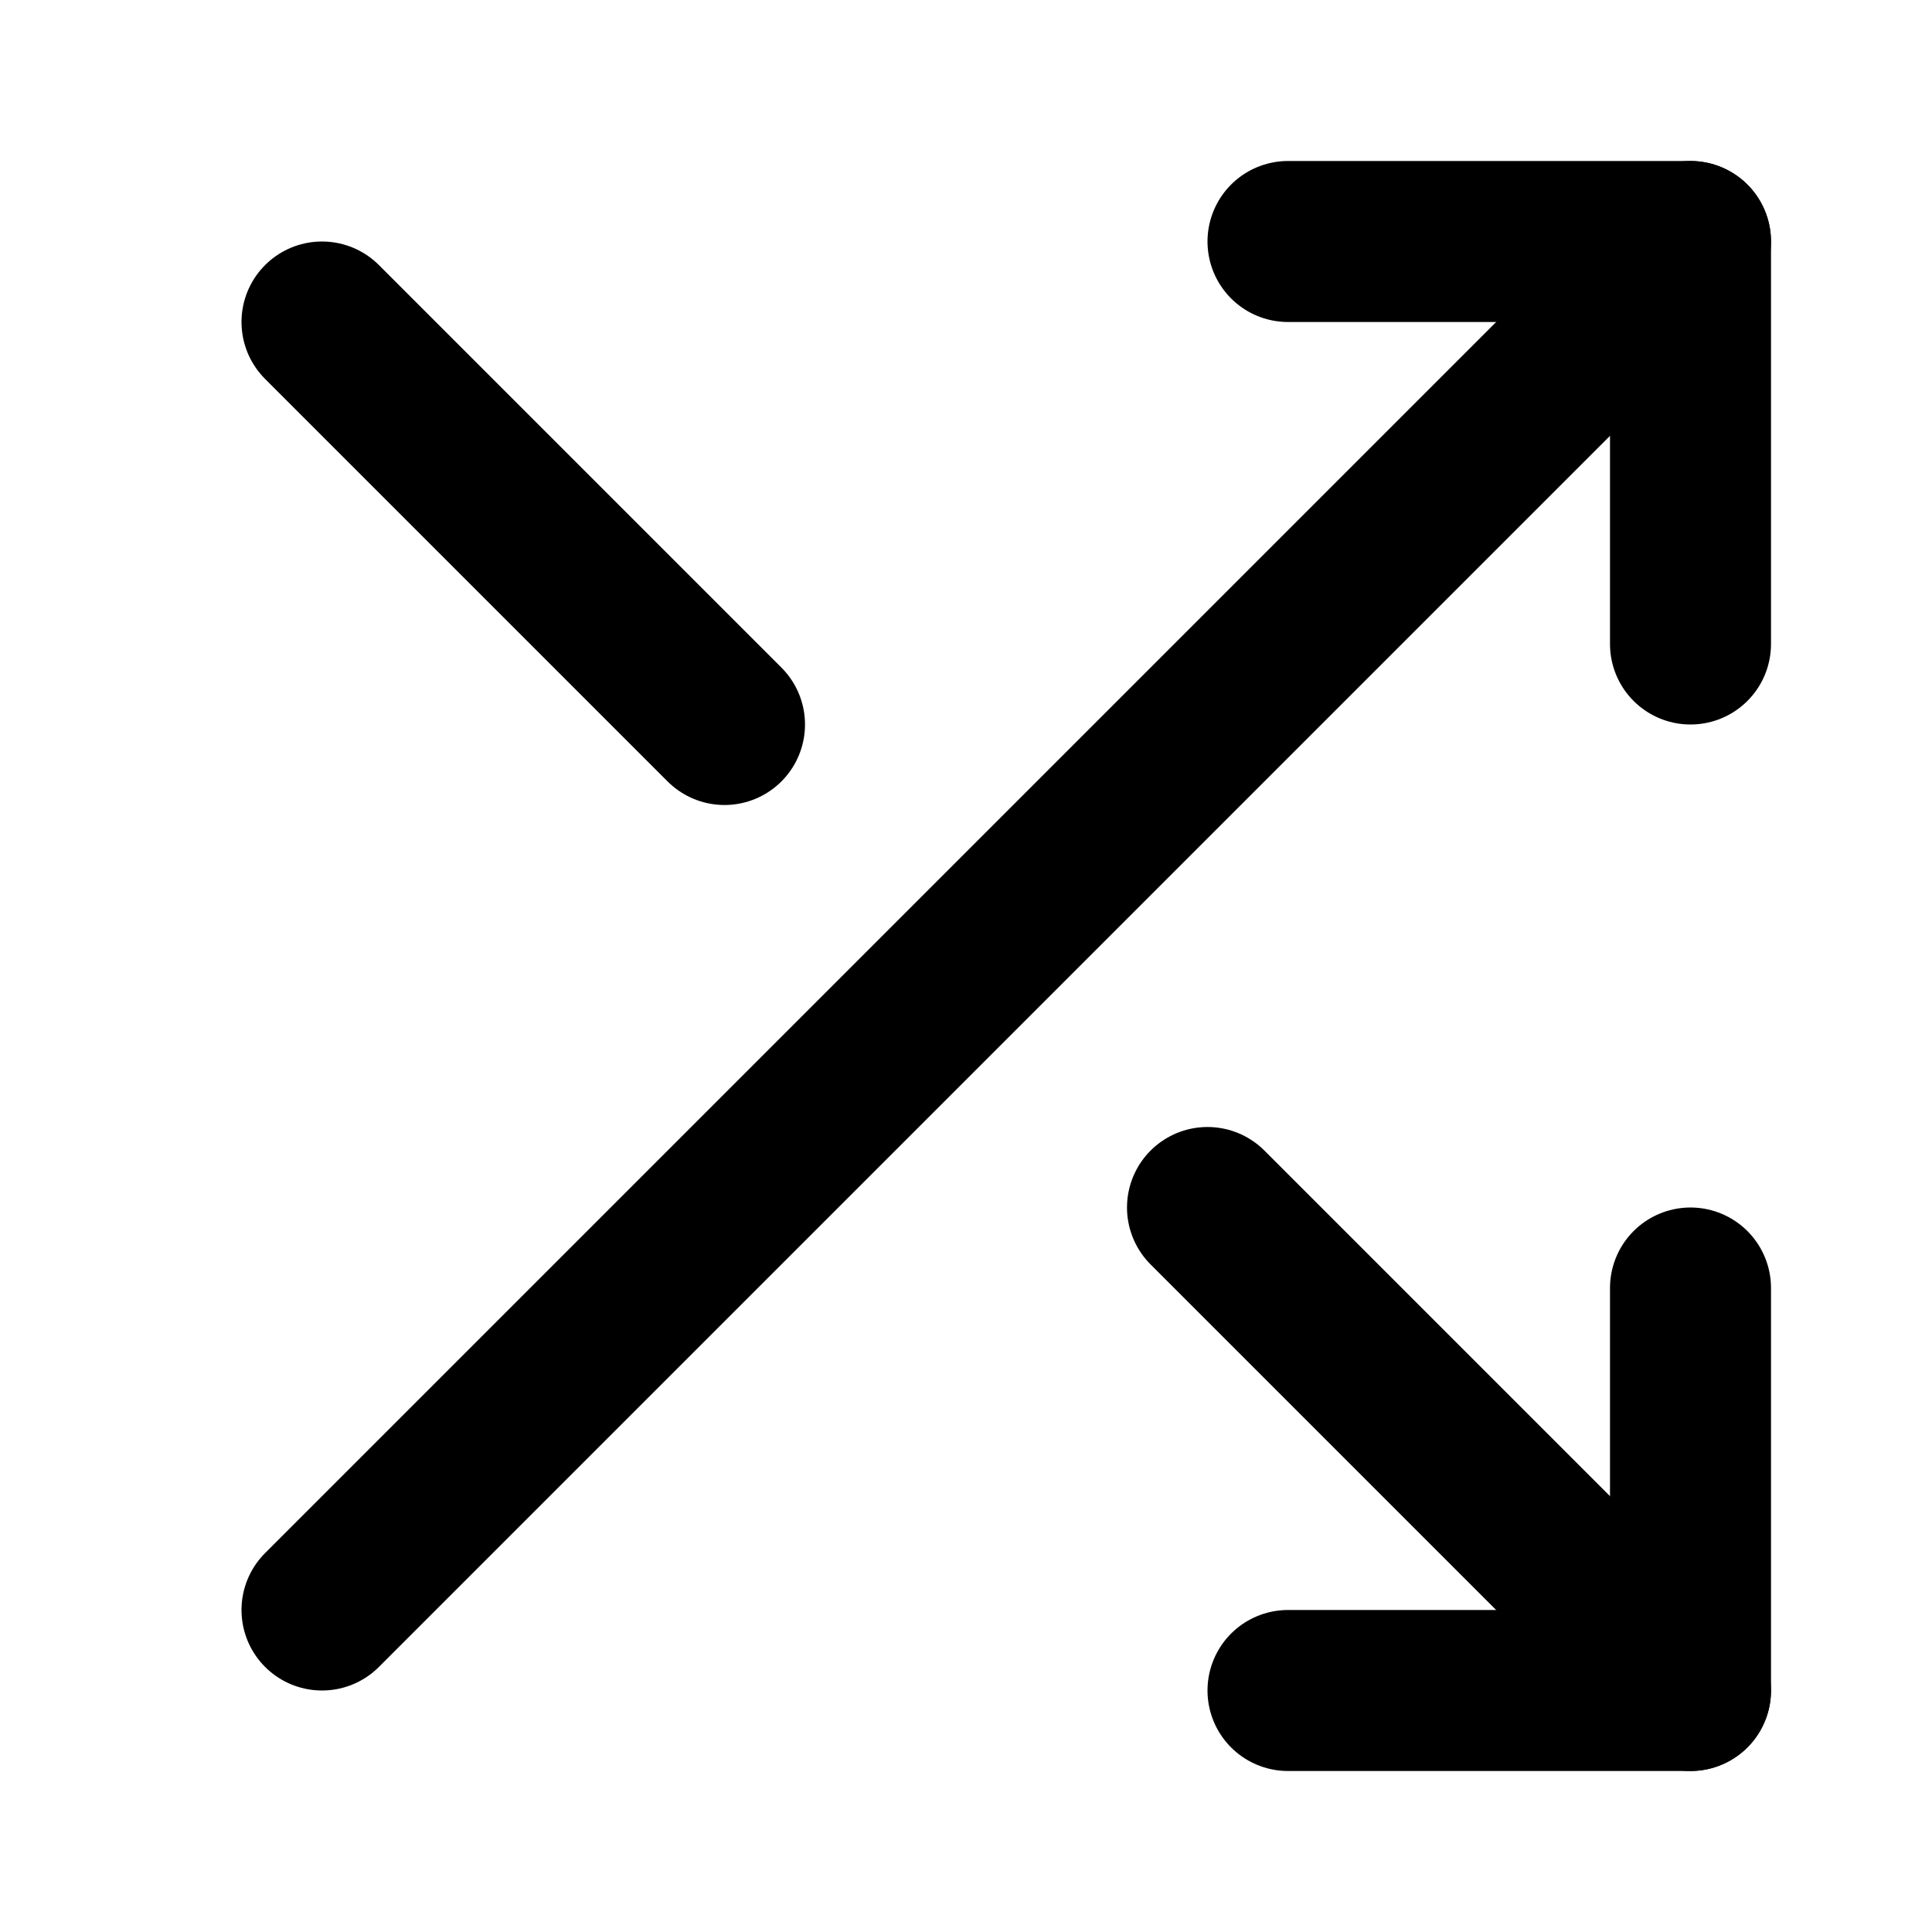
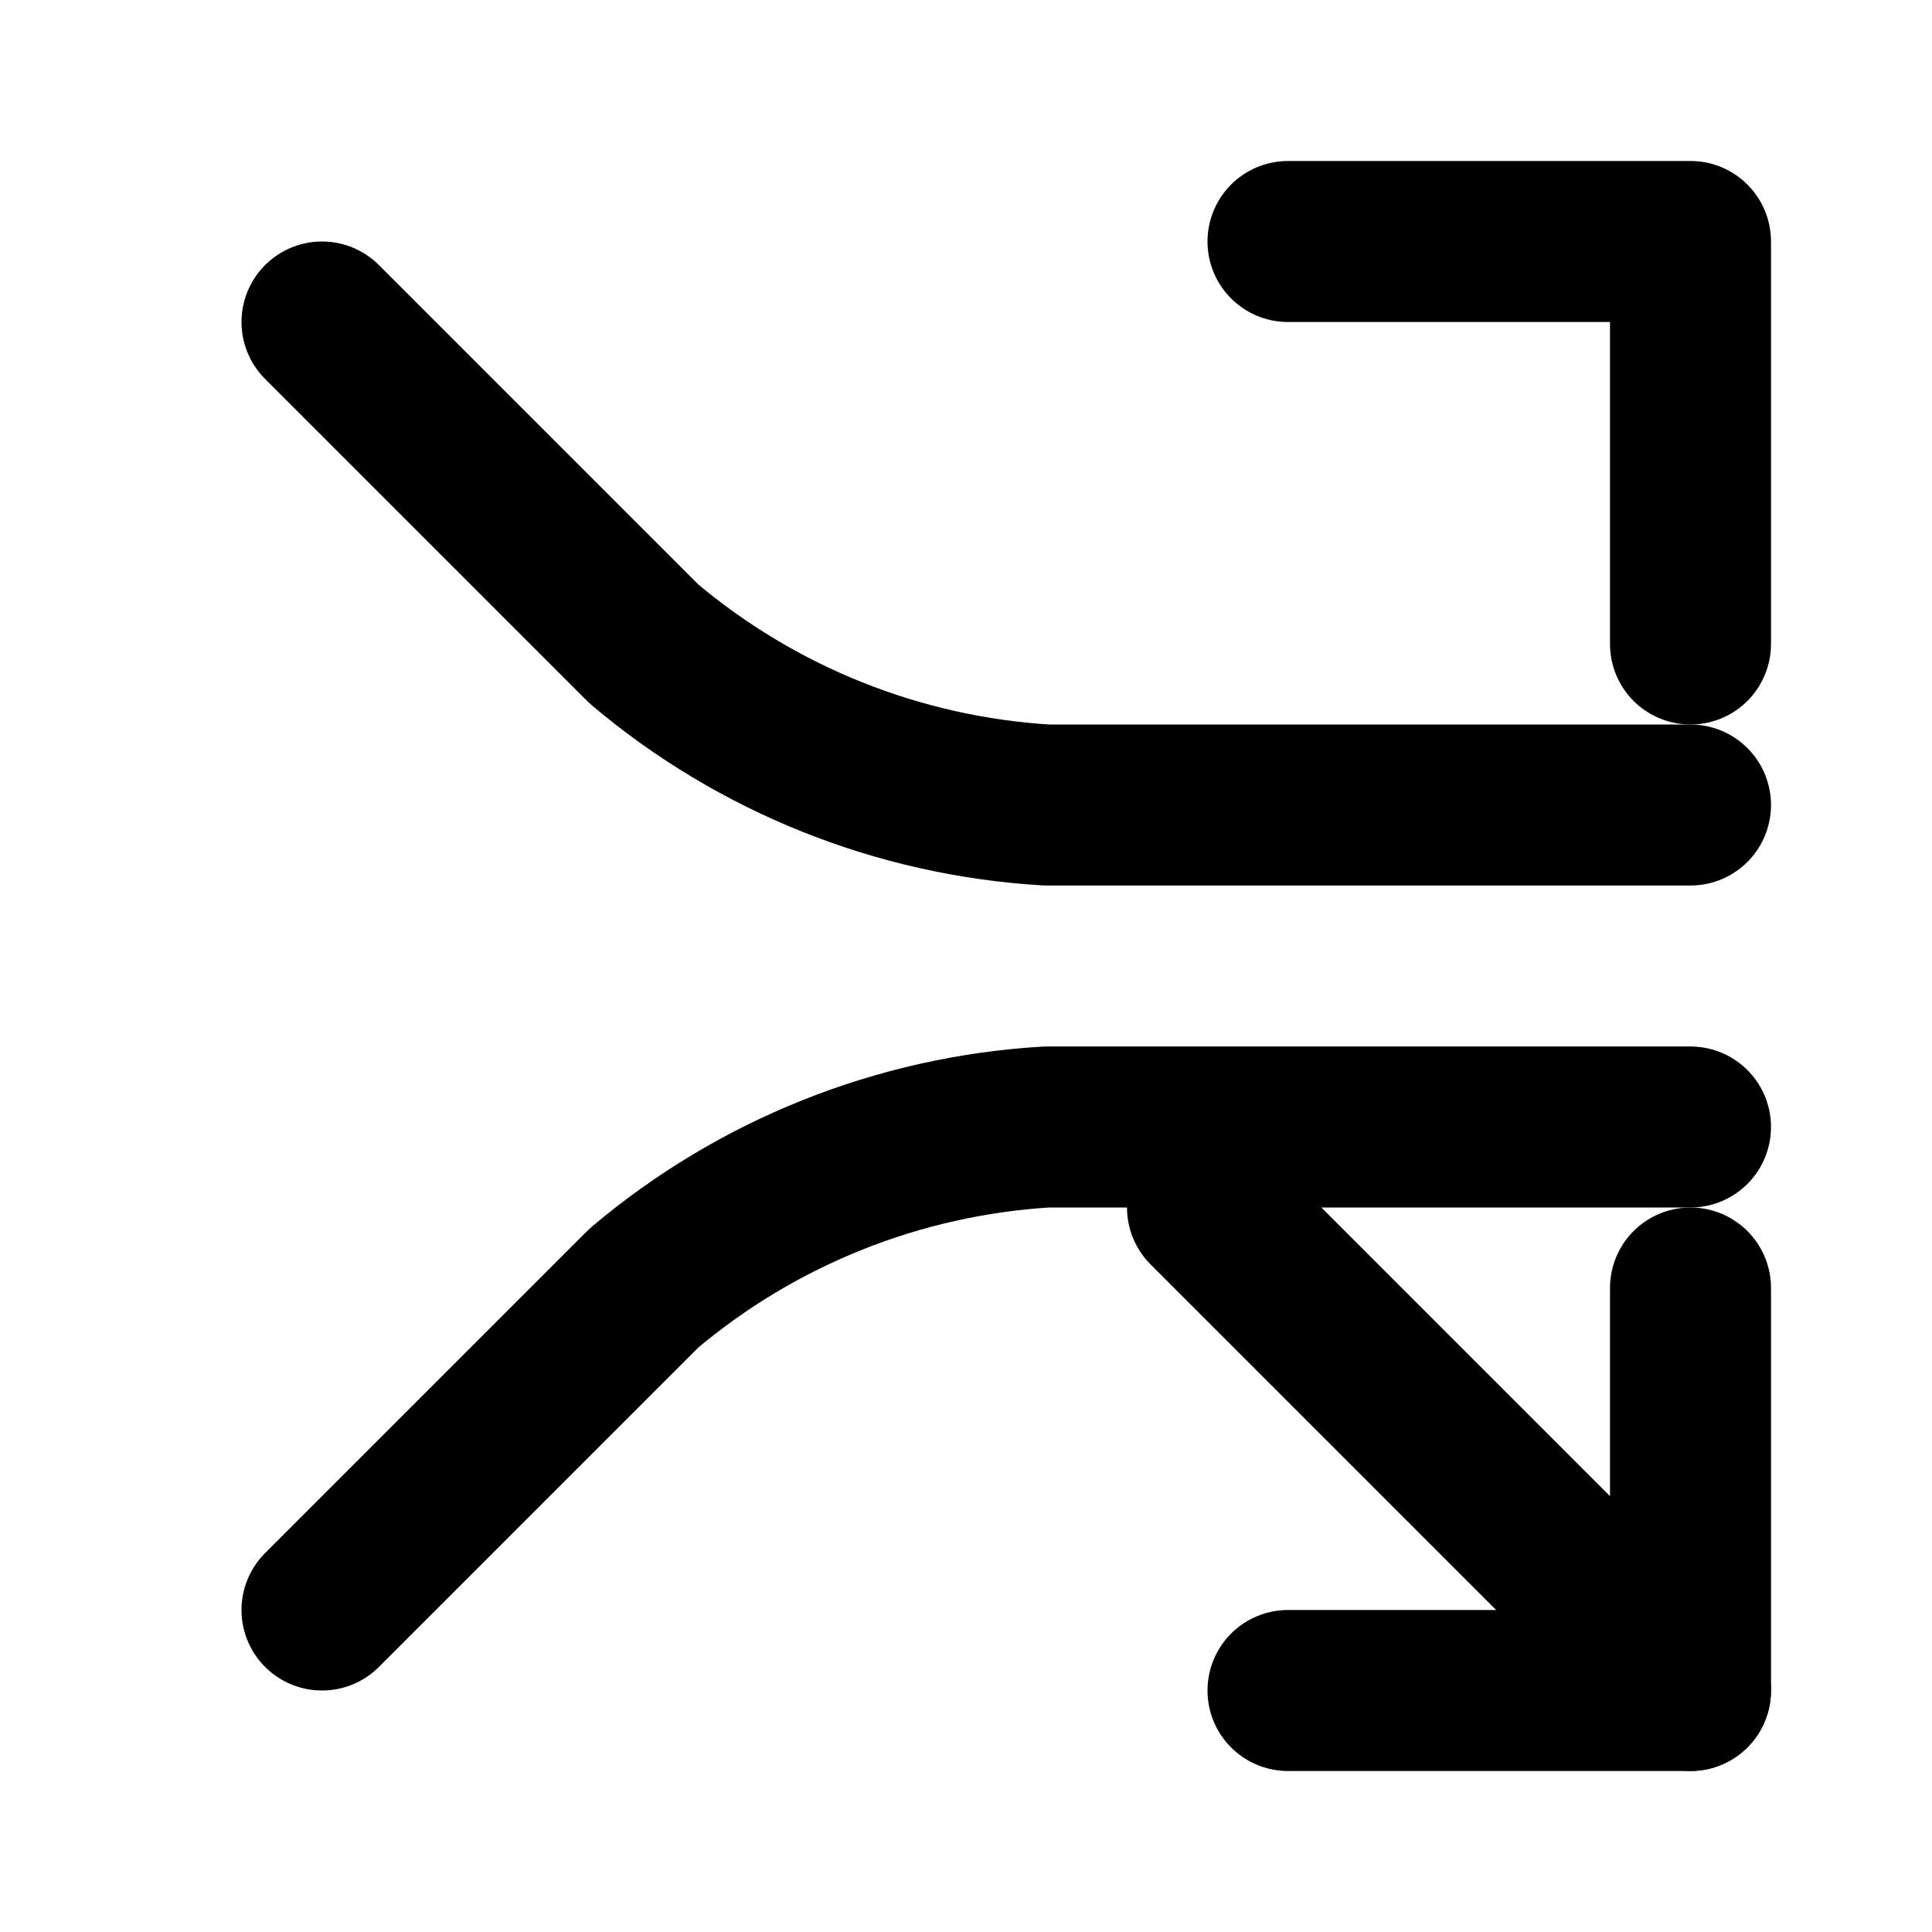
<svg xmlns="http://www.w3.org/2000/svg" height="24px" viewBox="0 0 24 24" width="24px" fill="none" stroke="currentColor" stroke-width="2" stroke-linecap="round" stroke-linejoin="round">
  <path d="M16 3h5v5" />
-   <path d="M4 20L21 3" />
+   <path d="M4 20l4-4a8.55 8.55 0 0 1 5-2h8" />
  <path d="M21 16v5h-5" />
  <path d="M15 15l6 6" />
-   <path d="M4 4l5 5" />
+   <path d="M4 4l4 4a8.55 8.55 0 0 0 5 2h8" />
</svg>
